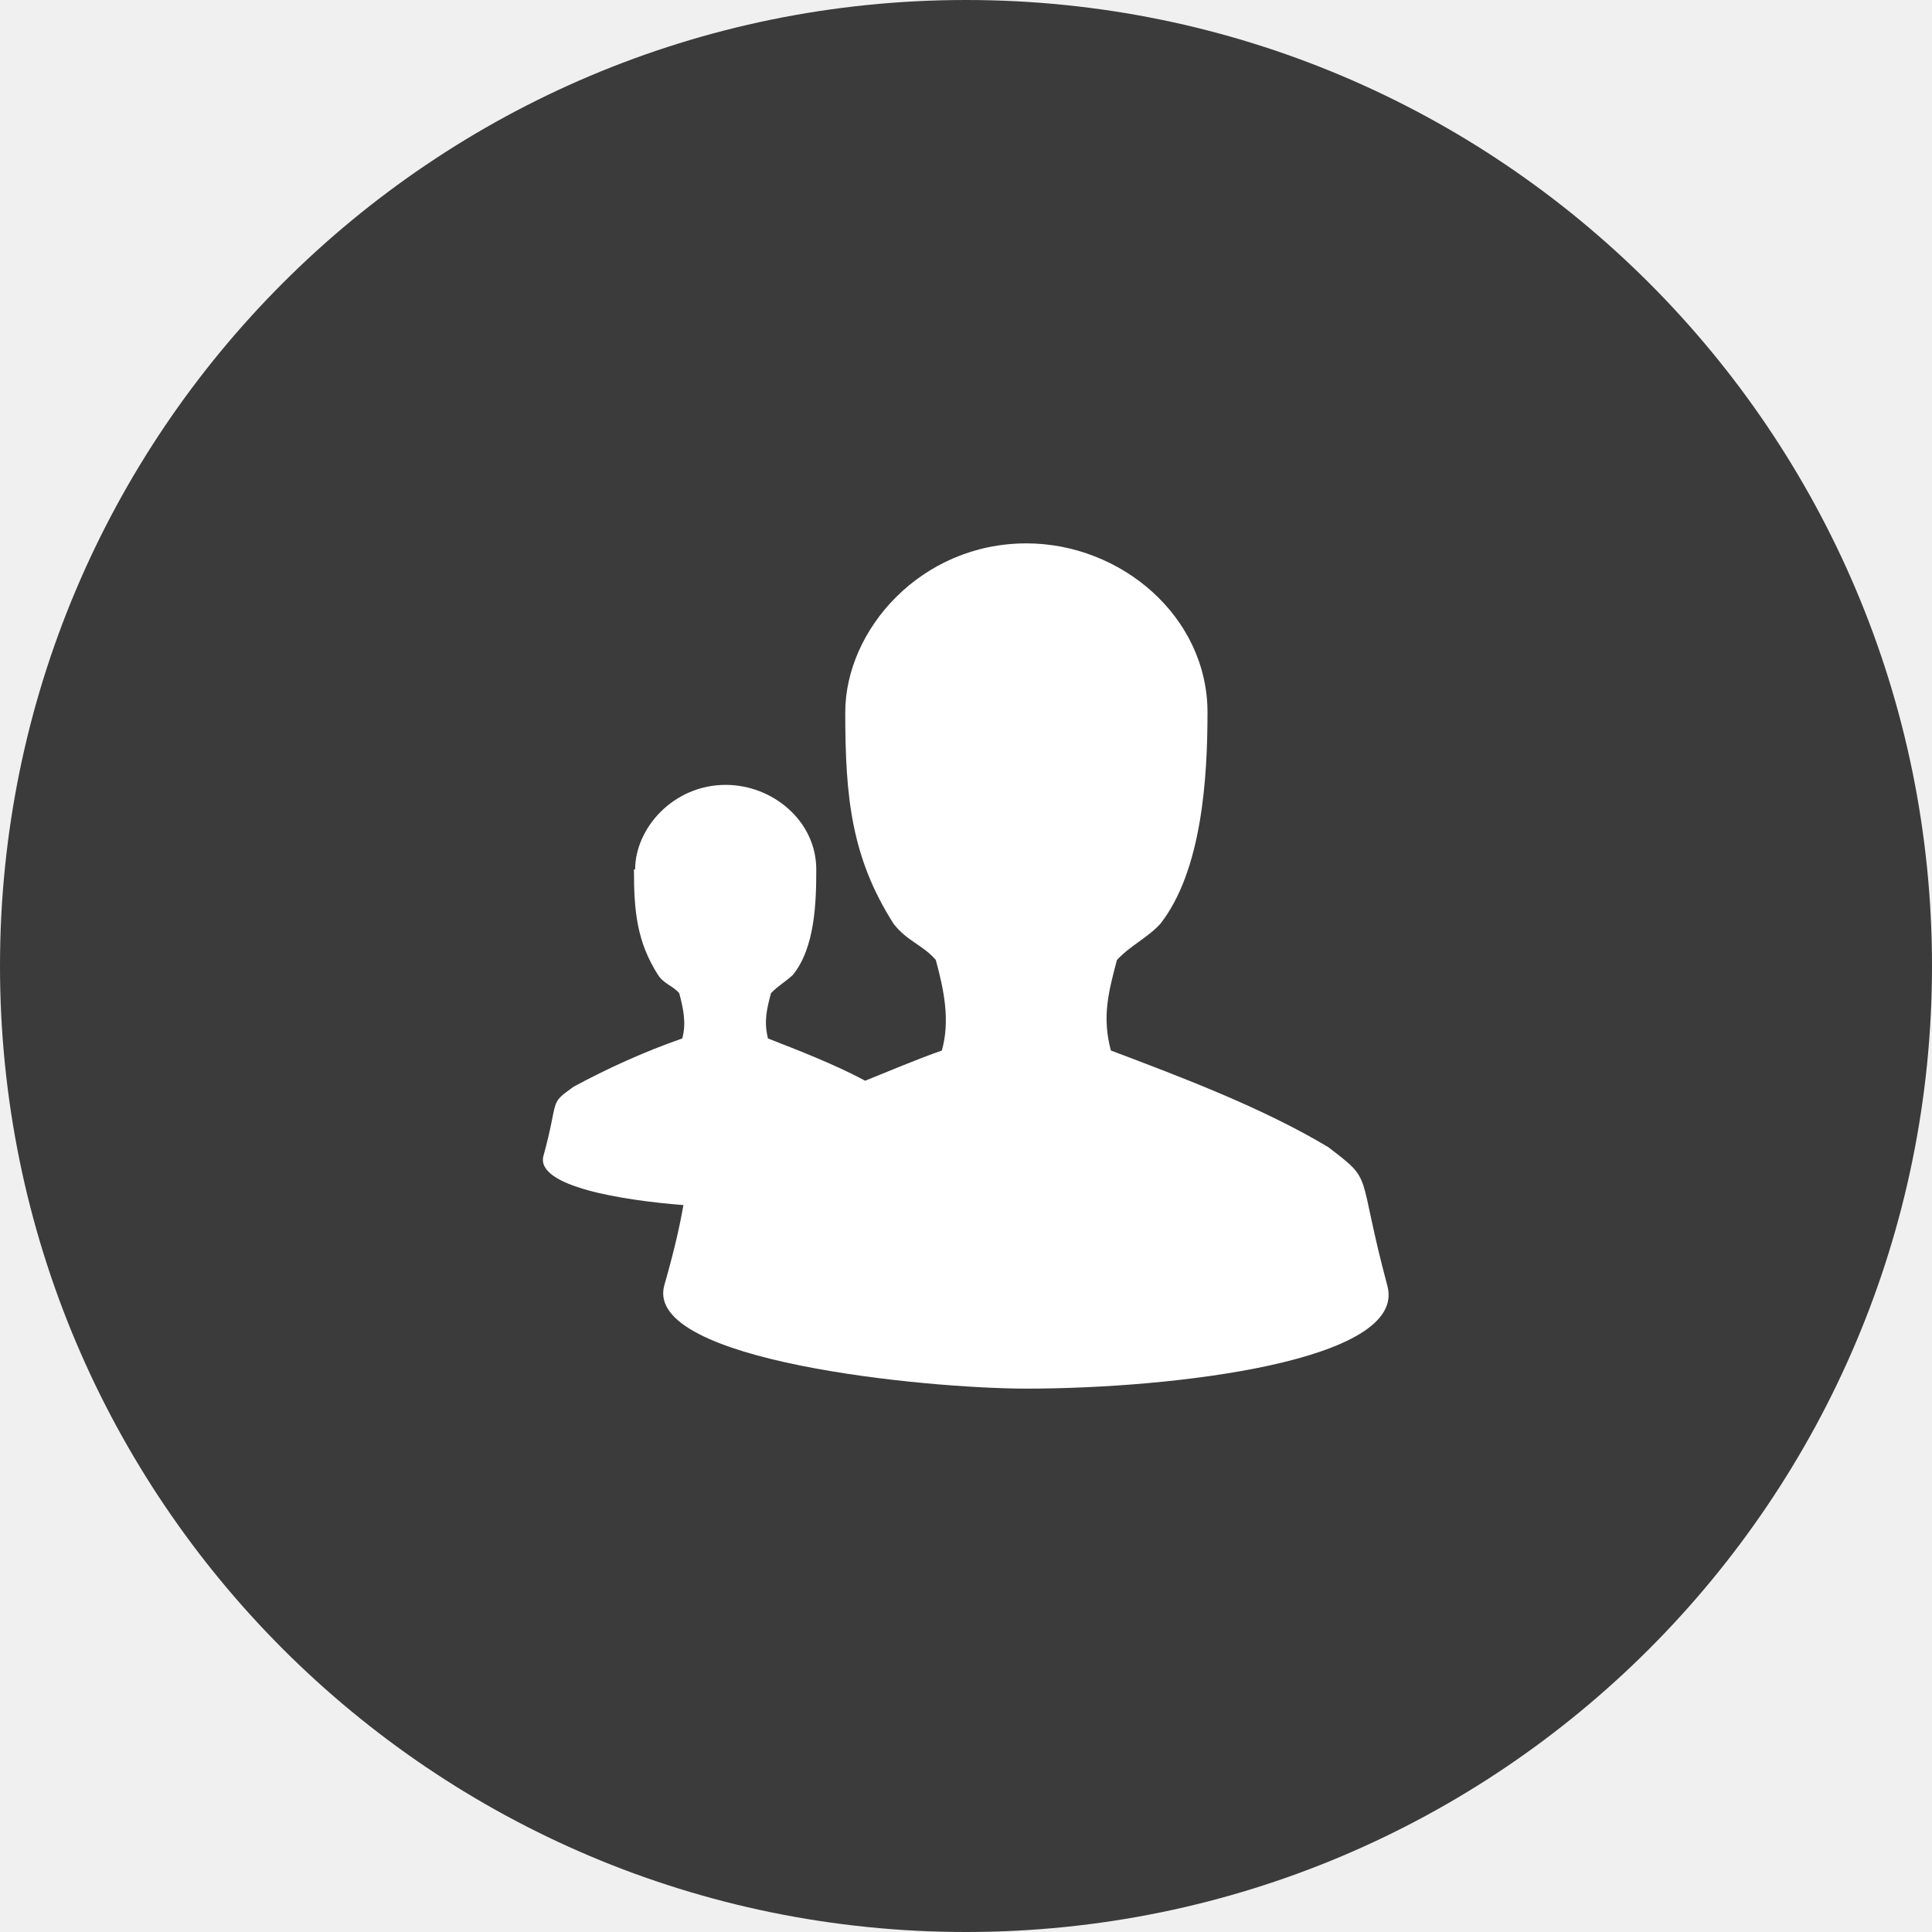
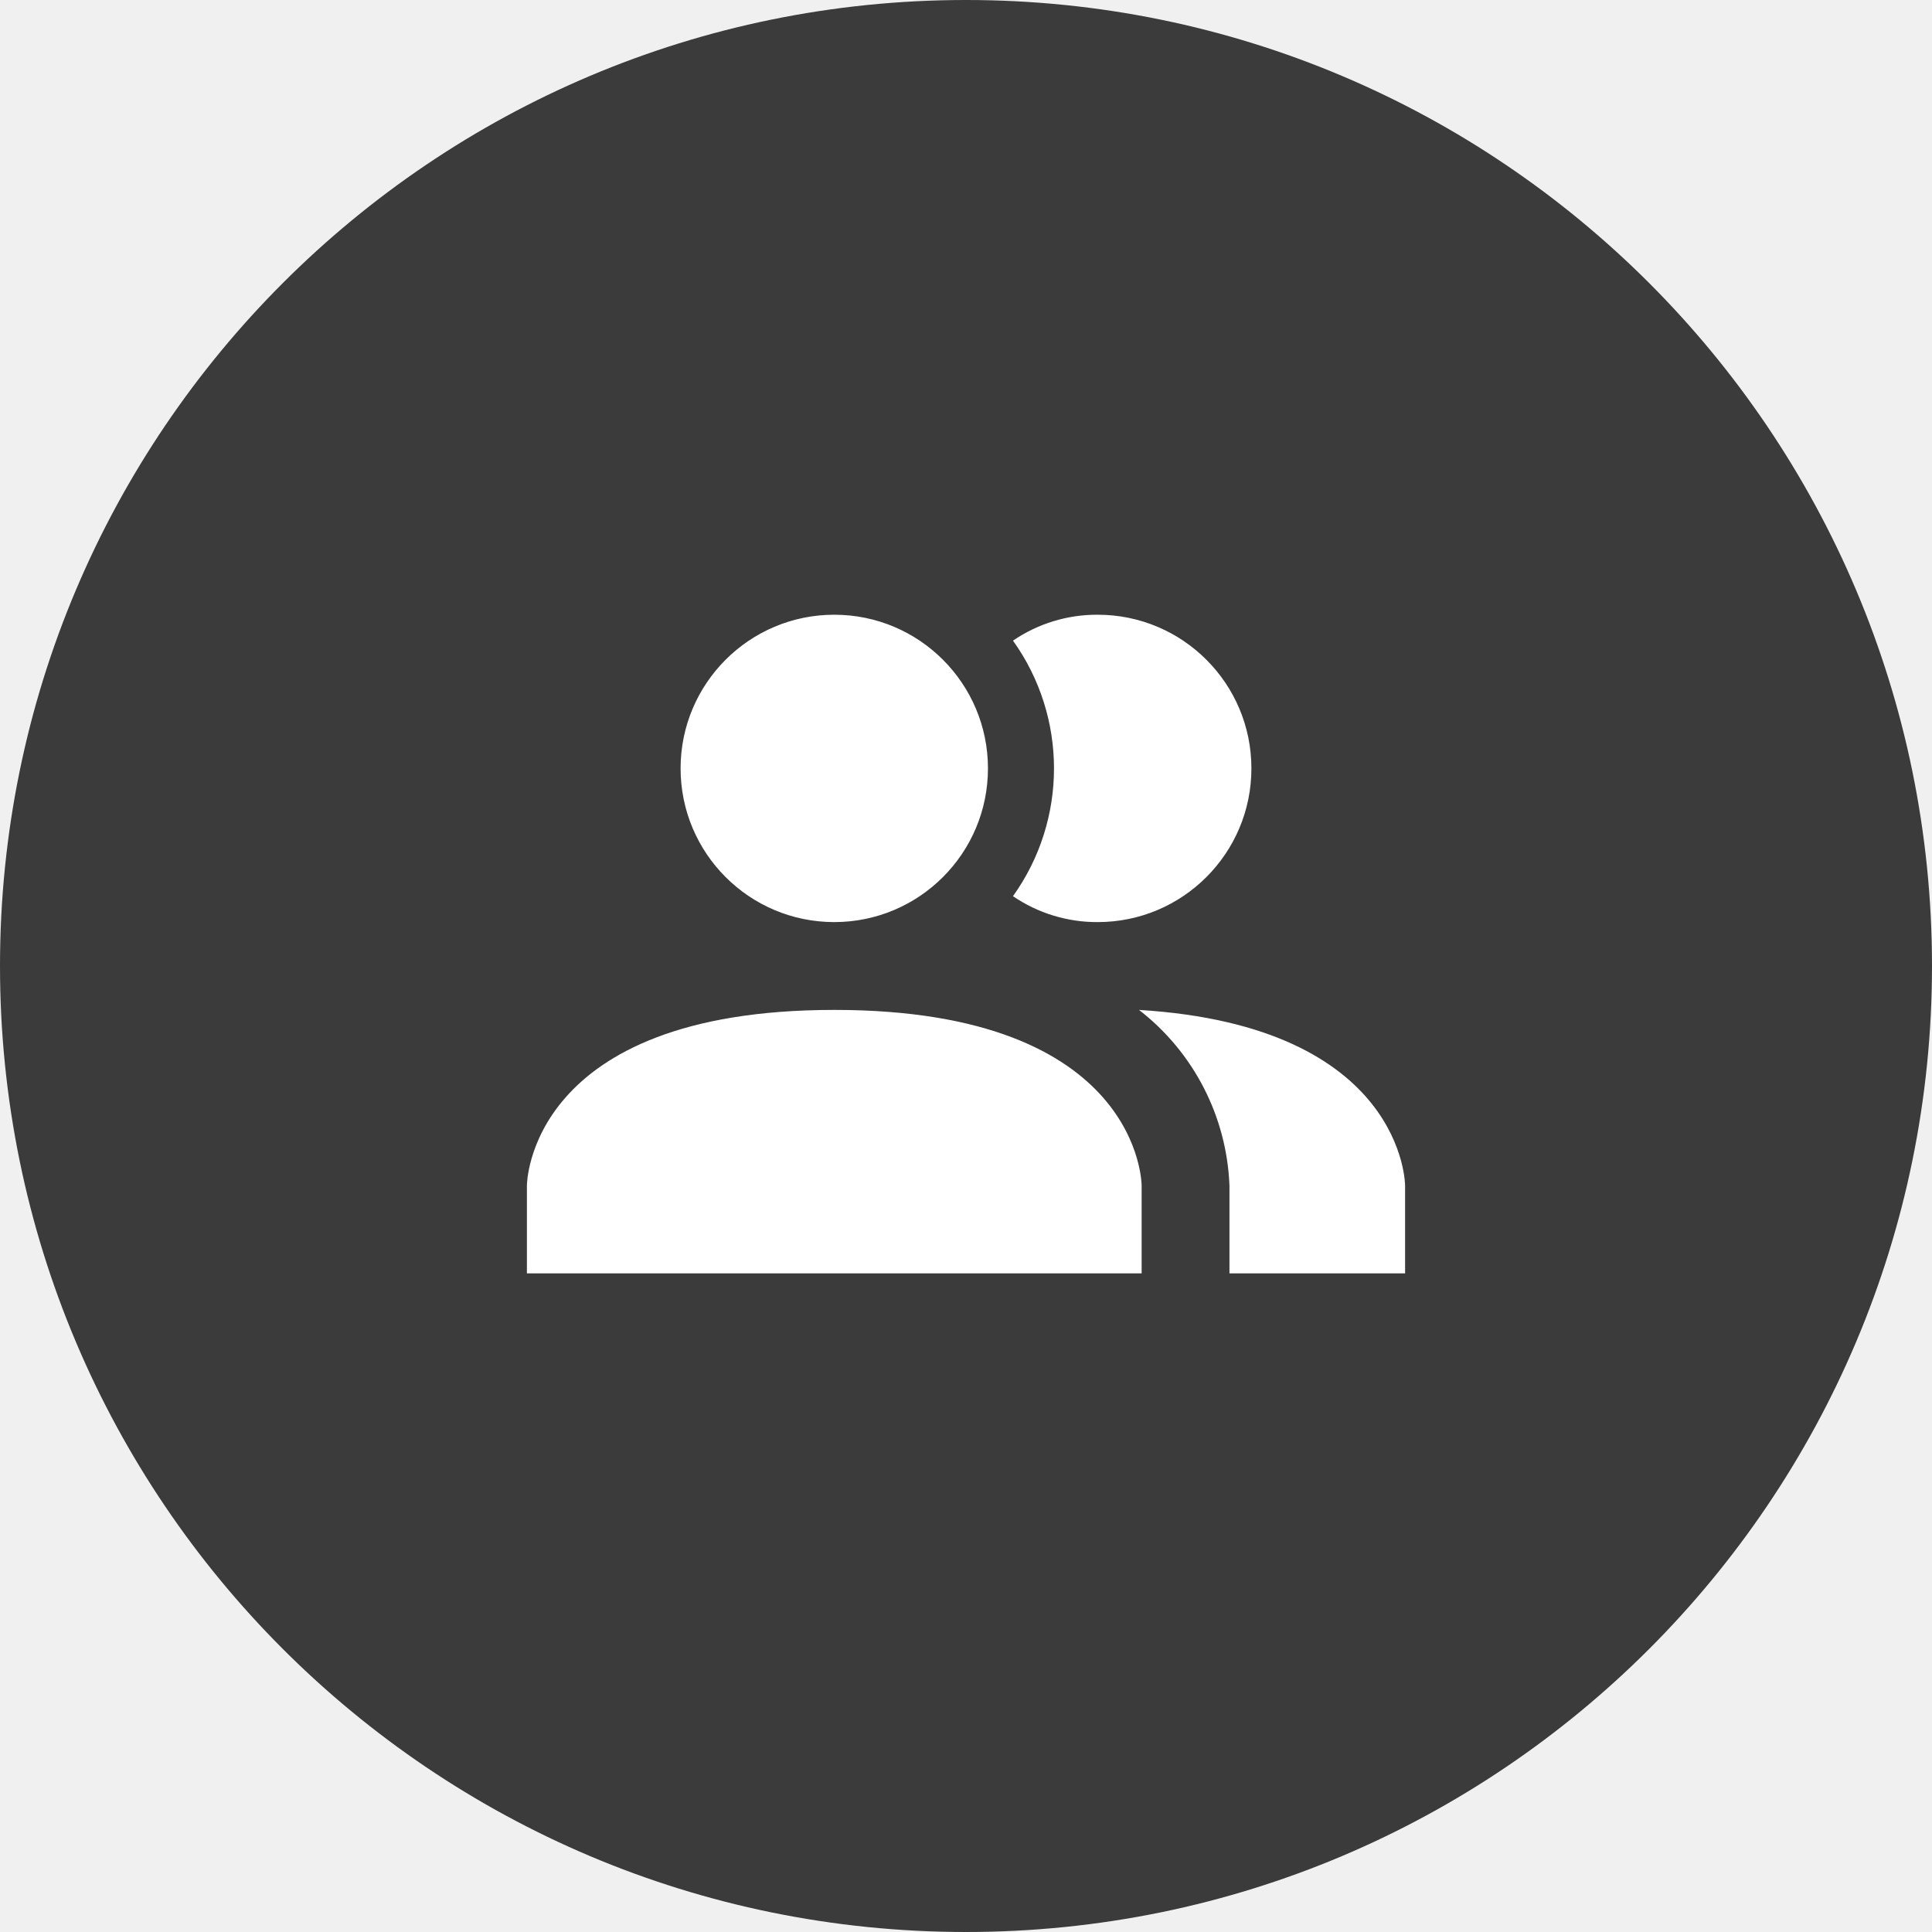
- <svg xmlns="http://www.w3.org/2000/svg" viewBox="0 0 32 32" height="16" width="16" version="1.1">
-   <circle r="16" cx="16" cy="16" fill="#3B3B3B" />
-   <g transform="translate(8, 8)">
-     <path fill="#fff" d="m9 1c-1.746 0-3 1.43-3 2.8 0 1.4 0.1 2.4 0.8 3.5 0.224 0.29 0.485 0.35 0.7 0.6 0.135 0.5 0.24 1 0.1 1.5-0.436 0.153-0.85 0.332-1.27 0.5-0.51-0.273-1.1-0.5-1.61-0.7-0.07-0.28-0.02-0.487 0.05-0.75 0.12-0.125 0.23-0.18 0.36-0.3 0.37-0.45 0.39-1.21 0.39-1.75 0-0.8-0.72-1.4-1.5-1.4-0.87 0-1.5 0.72-1.5 1.4h-0.02c0 0.7 0.05 1.2 0.4 1.75 0.1 0.15 0.242 0.175 0.35 0.3 0.067 0.25 0.121 0.5 0.05 0.75-0.64 0.223-1.244 0.5-1.8 0.8-0.42 0.3-0.233 0.182-0.5 1.15-0.124 0.5 1.3 0.73 2.32 0.81-0.05 0.275-0.12 0.64-0.32 1.34-0.32 1.25 4.353 1.7 6 1.7 2.43 0 6.313-0.456 5.98-1.7-0.52-1.94-0.208-1.71-0.98-2.3-1.09-0.654-2.452-1.167-3.6-1.6-0.15-0.557-0.04-0.97 0.1-1.5 0.235-0.25 0.5-0.36 0.72-0.6 0.69-0.884 0.78-2.424 0.78-3.5 0-1.586-1.43-2.8-3-2.8z" />
+ <svg xmlns="http://www.w3.org/2000/svg" viewBox="0 0 44 44" height="22" width="22" version="1.1">
+   <circle r="22" cx="22" cy="22" fill="#3B3B3B" />
+   <g transform="translate(10, 10)">
+     <path fill="#fff" d="M16 17V19H2V17S2 13 9 13 16 17 16 17M12.5 7.5A3.5 3.5 0 1 0 9 11A3.5 3.5 0 0 0 12.5 7.5M15.94 13A5.32 5.32 0 0 1 18 17V19H22V17S22 13.37 15.94 13M15 4A3.39 3.39 0 0 0 13.07 4.59A5 5 0 0 1 13.07 10.41A3.39 3.39 0 0 0 15 11A3.5 3.5 0 0 0 15 4Z" />
  </g>
</svg>
